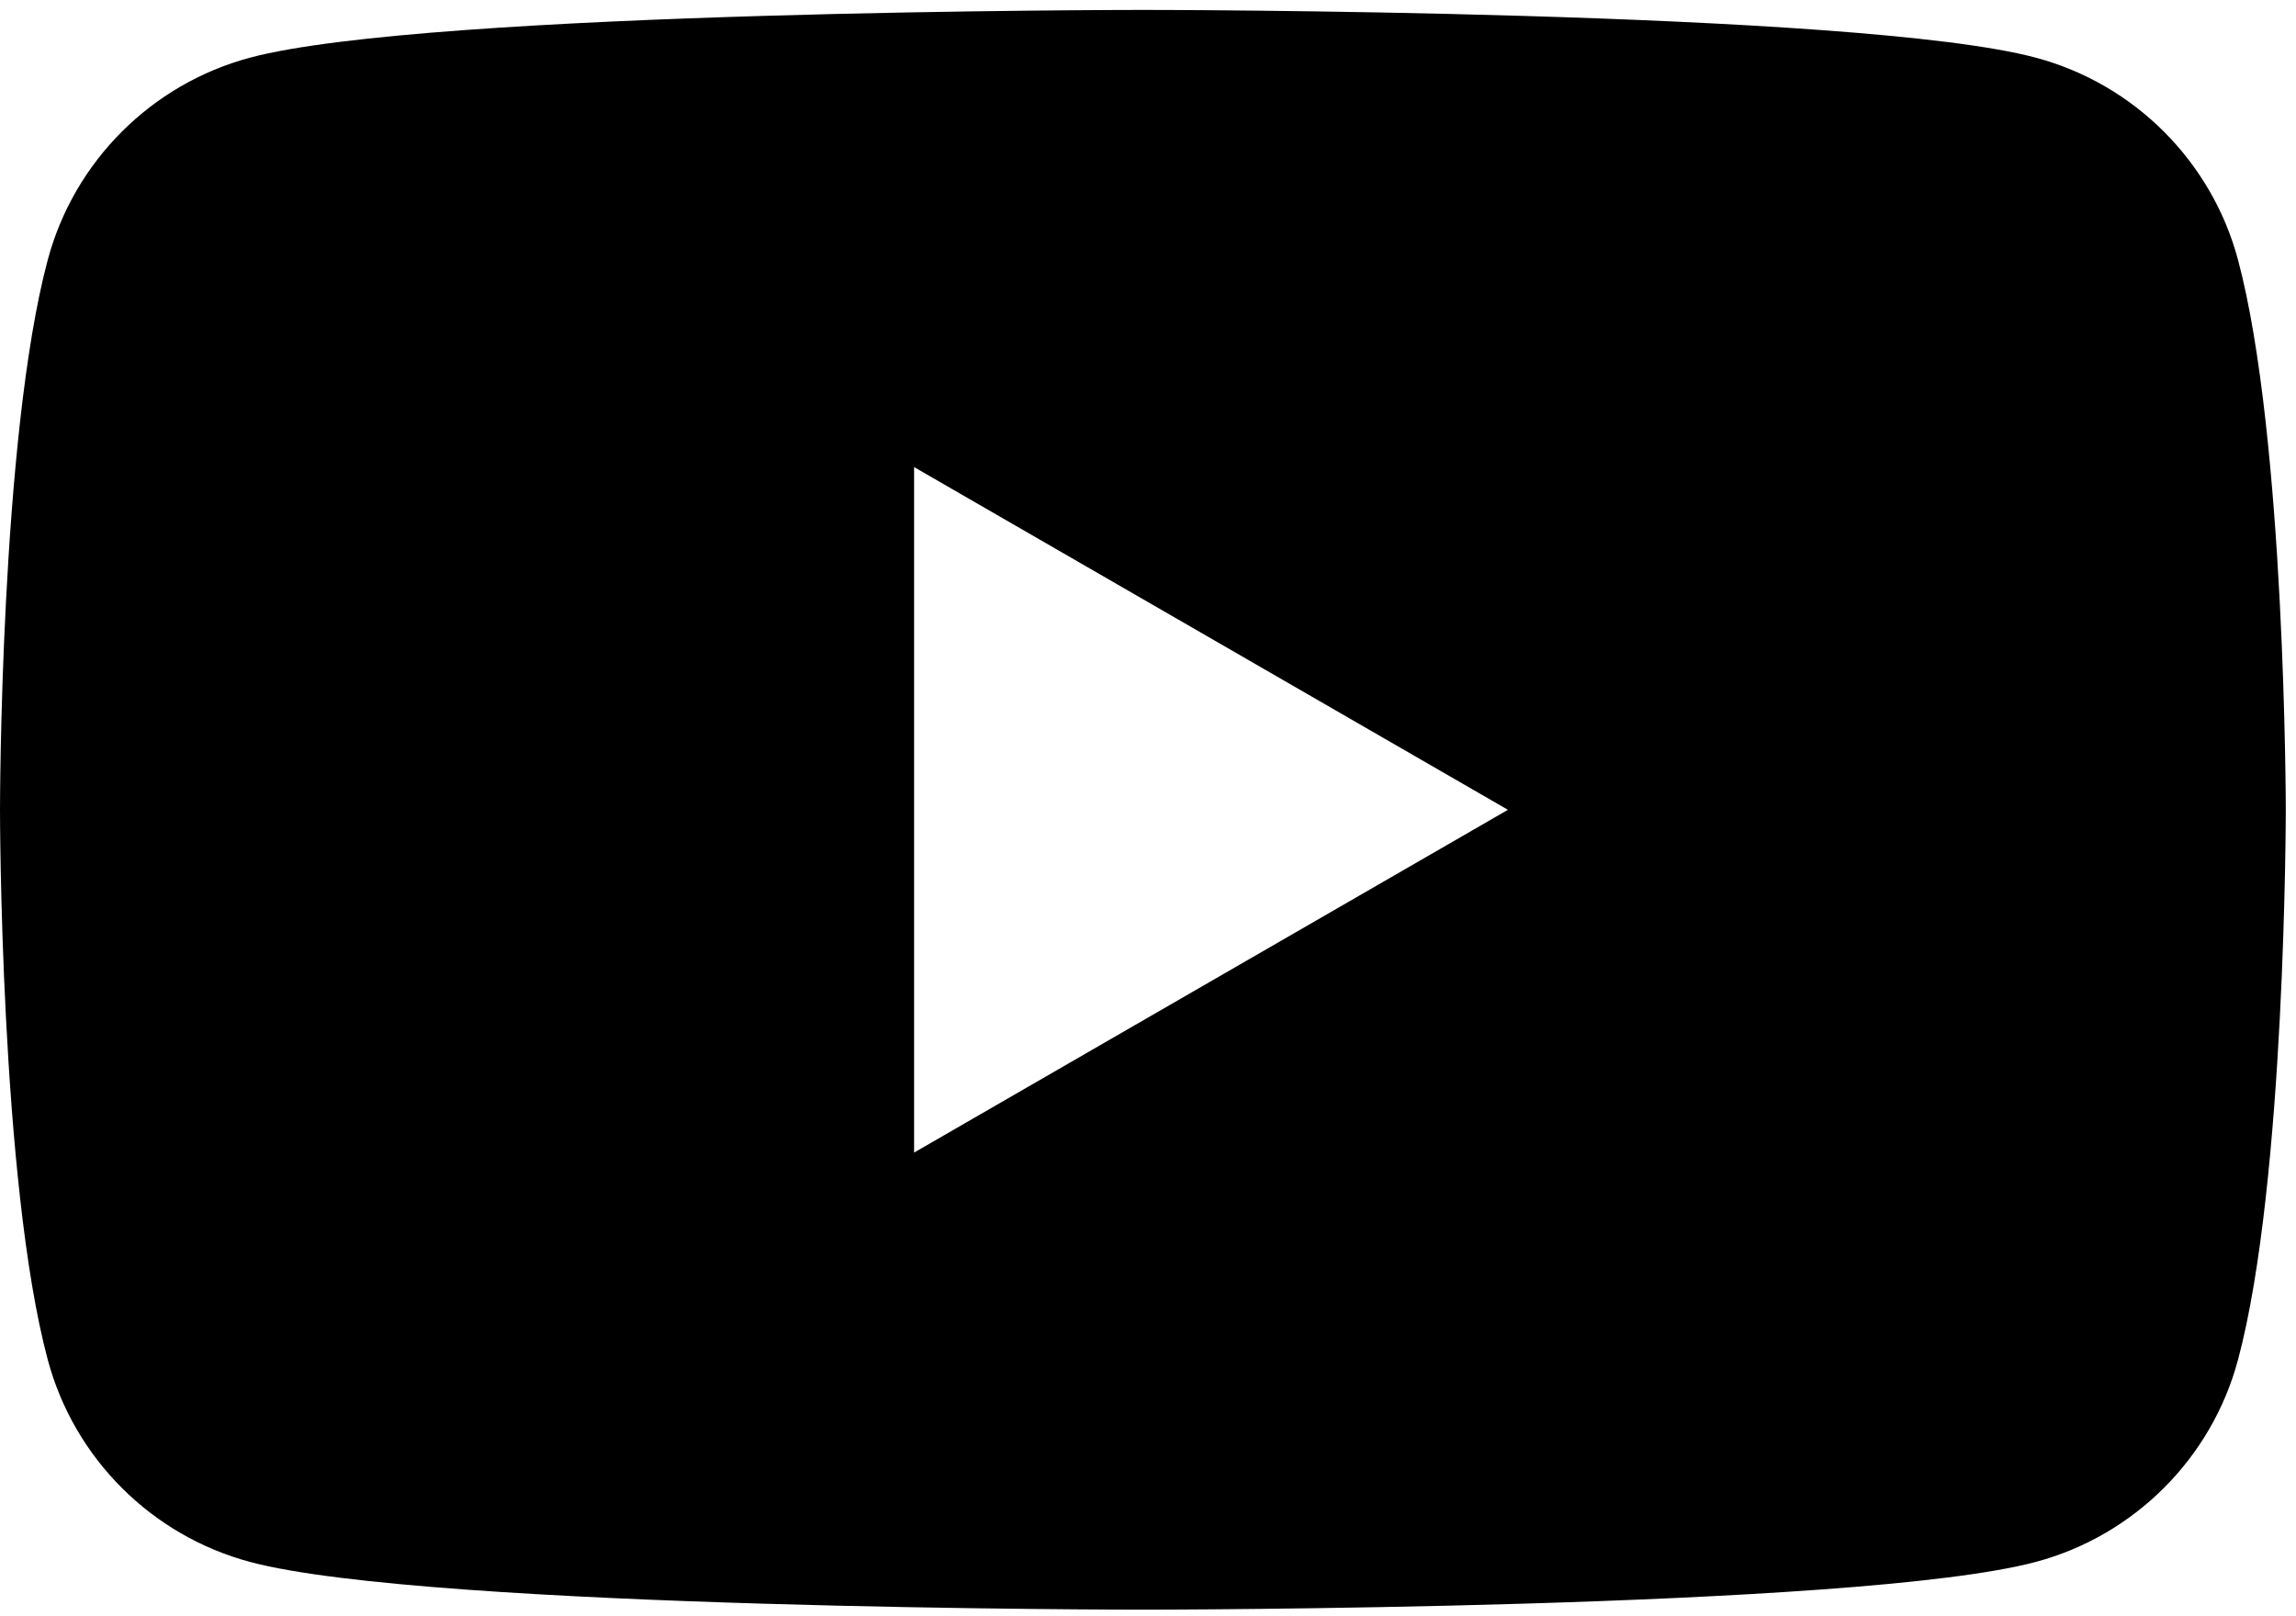
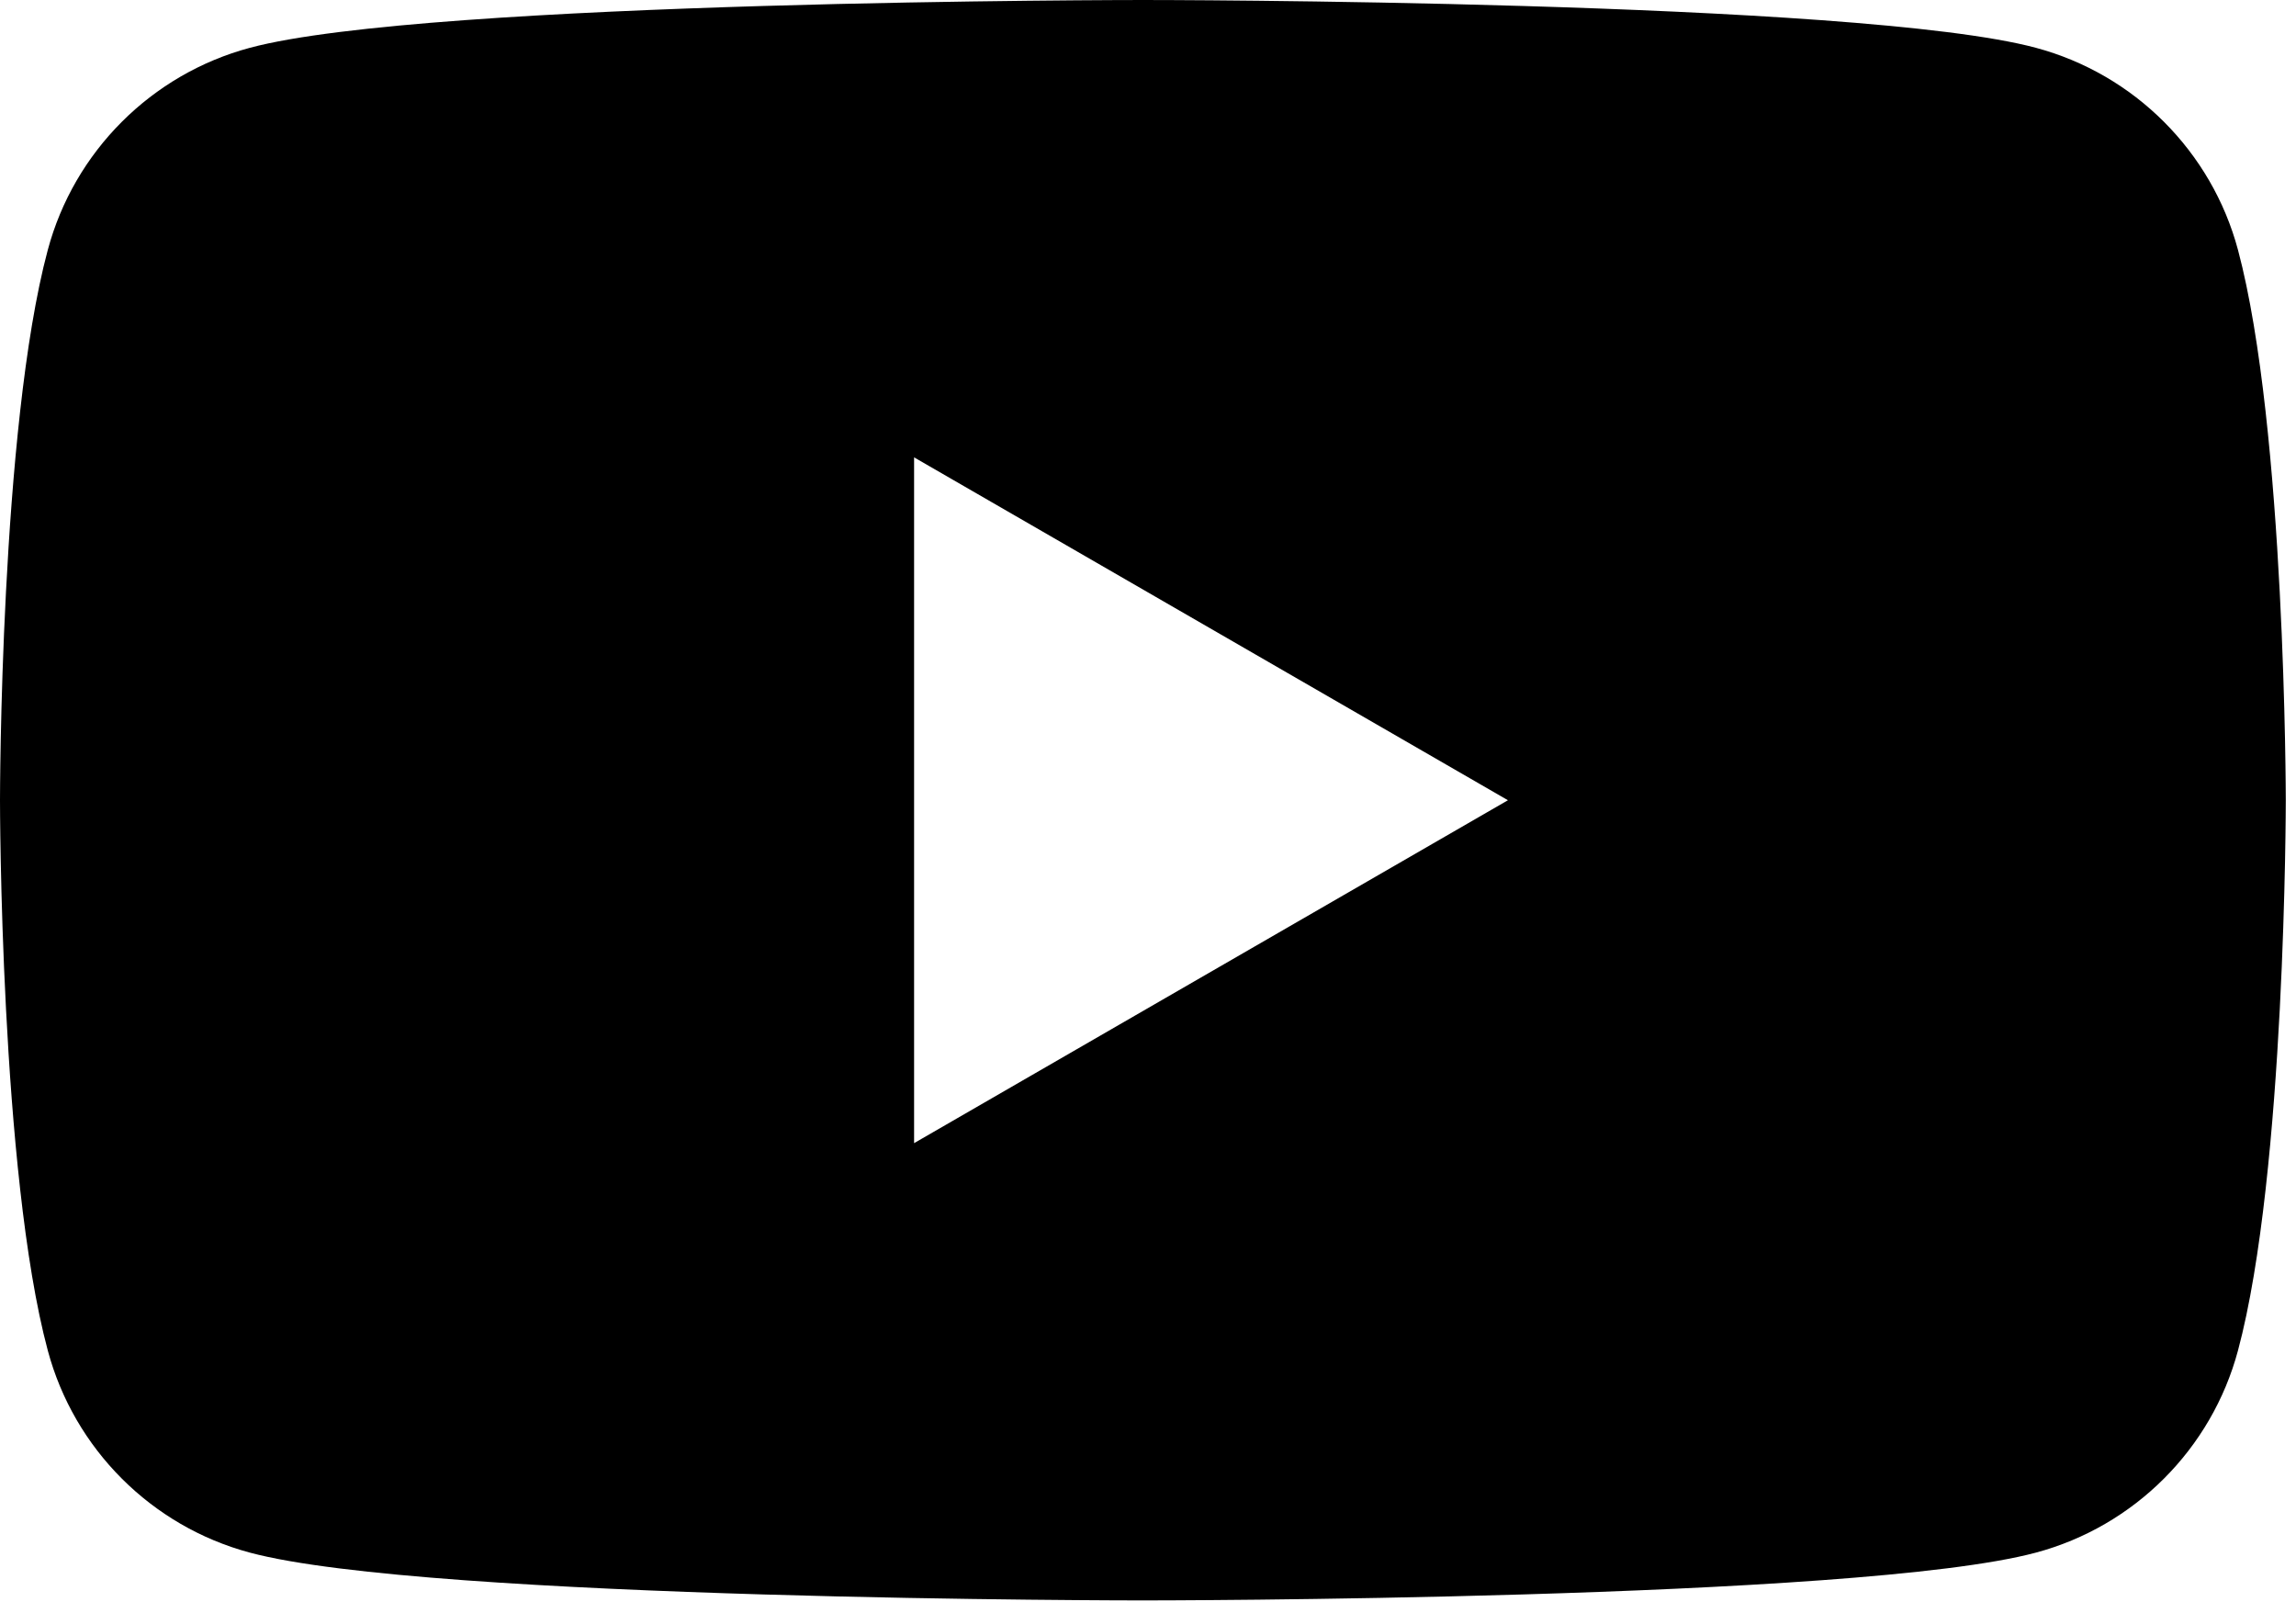
- <svg xmlns="http://www.w3.org/2000/svg" width="162" height="114" viewBox="0 0 162 114" fill="none">
-   <path fill-rule="nonzero" clip-rule="evenodd" d="M80.64 0.7C80.789 0.7 131.095 0.705 143.648 4.072C150.592 5.931 156.049 11.388 157.907 18.331C161.266 30.904 161.279 57.15 161.279 57.15C161.279 57.207 161.276 83.41 157.907 95.97C156.049 102.913 150.592 108.37 143.648 110.229C131.095 113.596 80.789 113.601 80.64 113.601C80.64 113.601 30.204 113.601 17.631 110.229C10.688 108.37 5.231 102.913 3.372 95.97C0.004 83.41 3.92085e-06 57.207 0 57.15C0 57.15 1.66893e-06 30.904 3.372 18.331C5.231 11.388 10.688 5.931 17.631 4.072C30.203 0.7 80.64 0.7 80.64 0.7Z M64.496 81.342L106.396 57.152L64.496 32.964V81.342Z" fill="black" />
+ <svg xmlns="http://www.w3.org/2000/svg" width="162" height="113" viewBox="0 0 162 113" fill="none">
+   <path fill-rule="nonzero" clip-rule="evenodd" d="M80.64 0C80.789 7.4453e-06 131.095 0.005 143.648 3.372C150.592 5.231 156.049 10.688 157.907 17.631C161.266 30.203 161.279 56.45 161.279 56.45C161.279 56.507 161.276 82.71 157.907 95.269C156.049 102.213 150.592 107.67 143.648 109.528C131.095 112.896 80.789 112.9 80.64 112.9C80.64 112.9 30.204 112.901 17.631 109.528C10.688 107.67 5.231 102.213 3.372 95.269C0.004 82.71 3.92085e-06 56.507 0 56.45C0 56.45 1.66893e-06 30.203 3.372 17.631C5.231 10.687 10.688 5.231 17.631 3.372C30.203 -6.1512e-05 80.64 0 80.64 0Z M64.496 80.642L106.396 56.452L64.496 32.264V80.642Z" fill="black" />
</svg>
